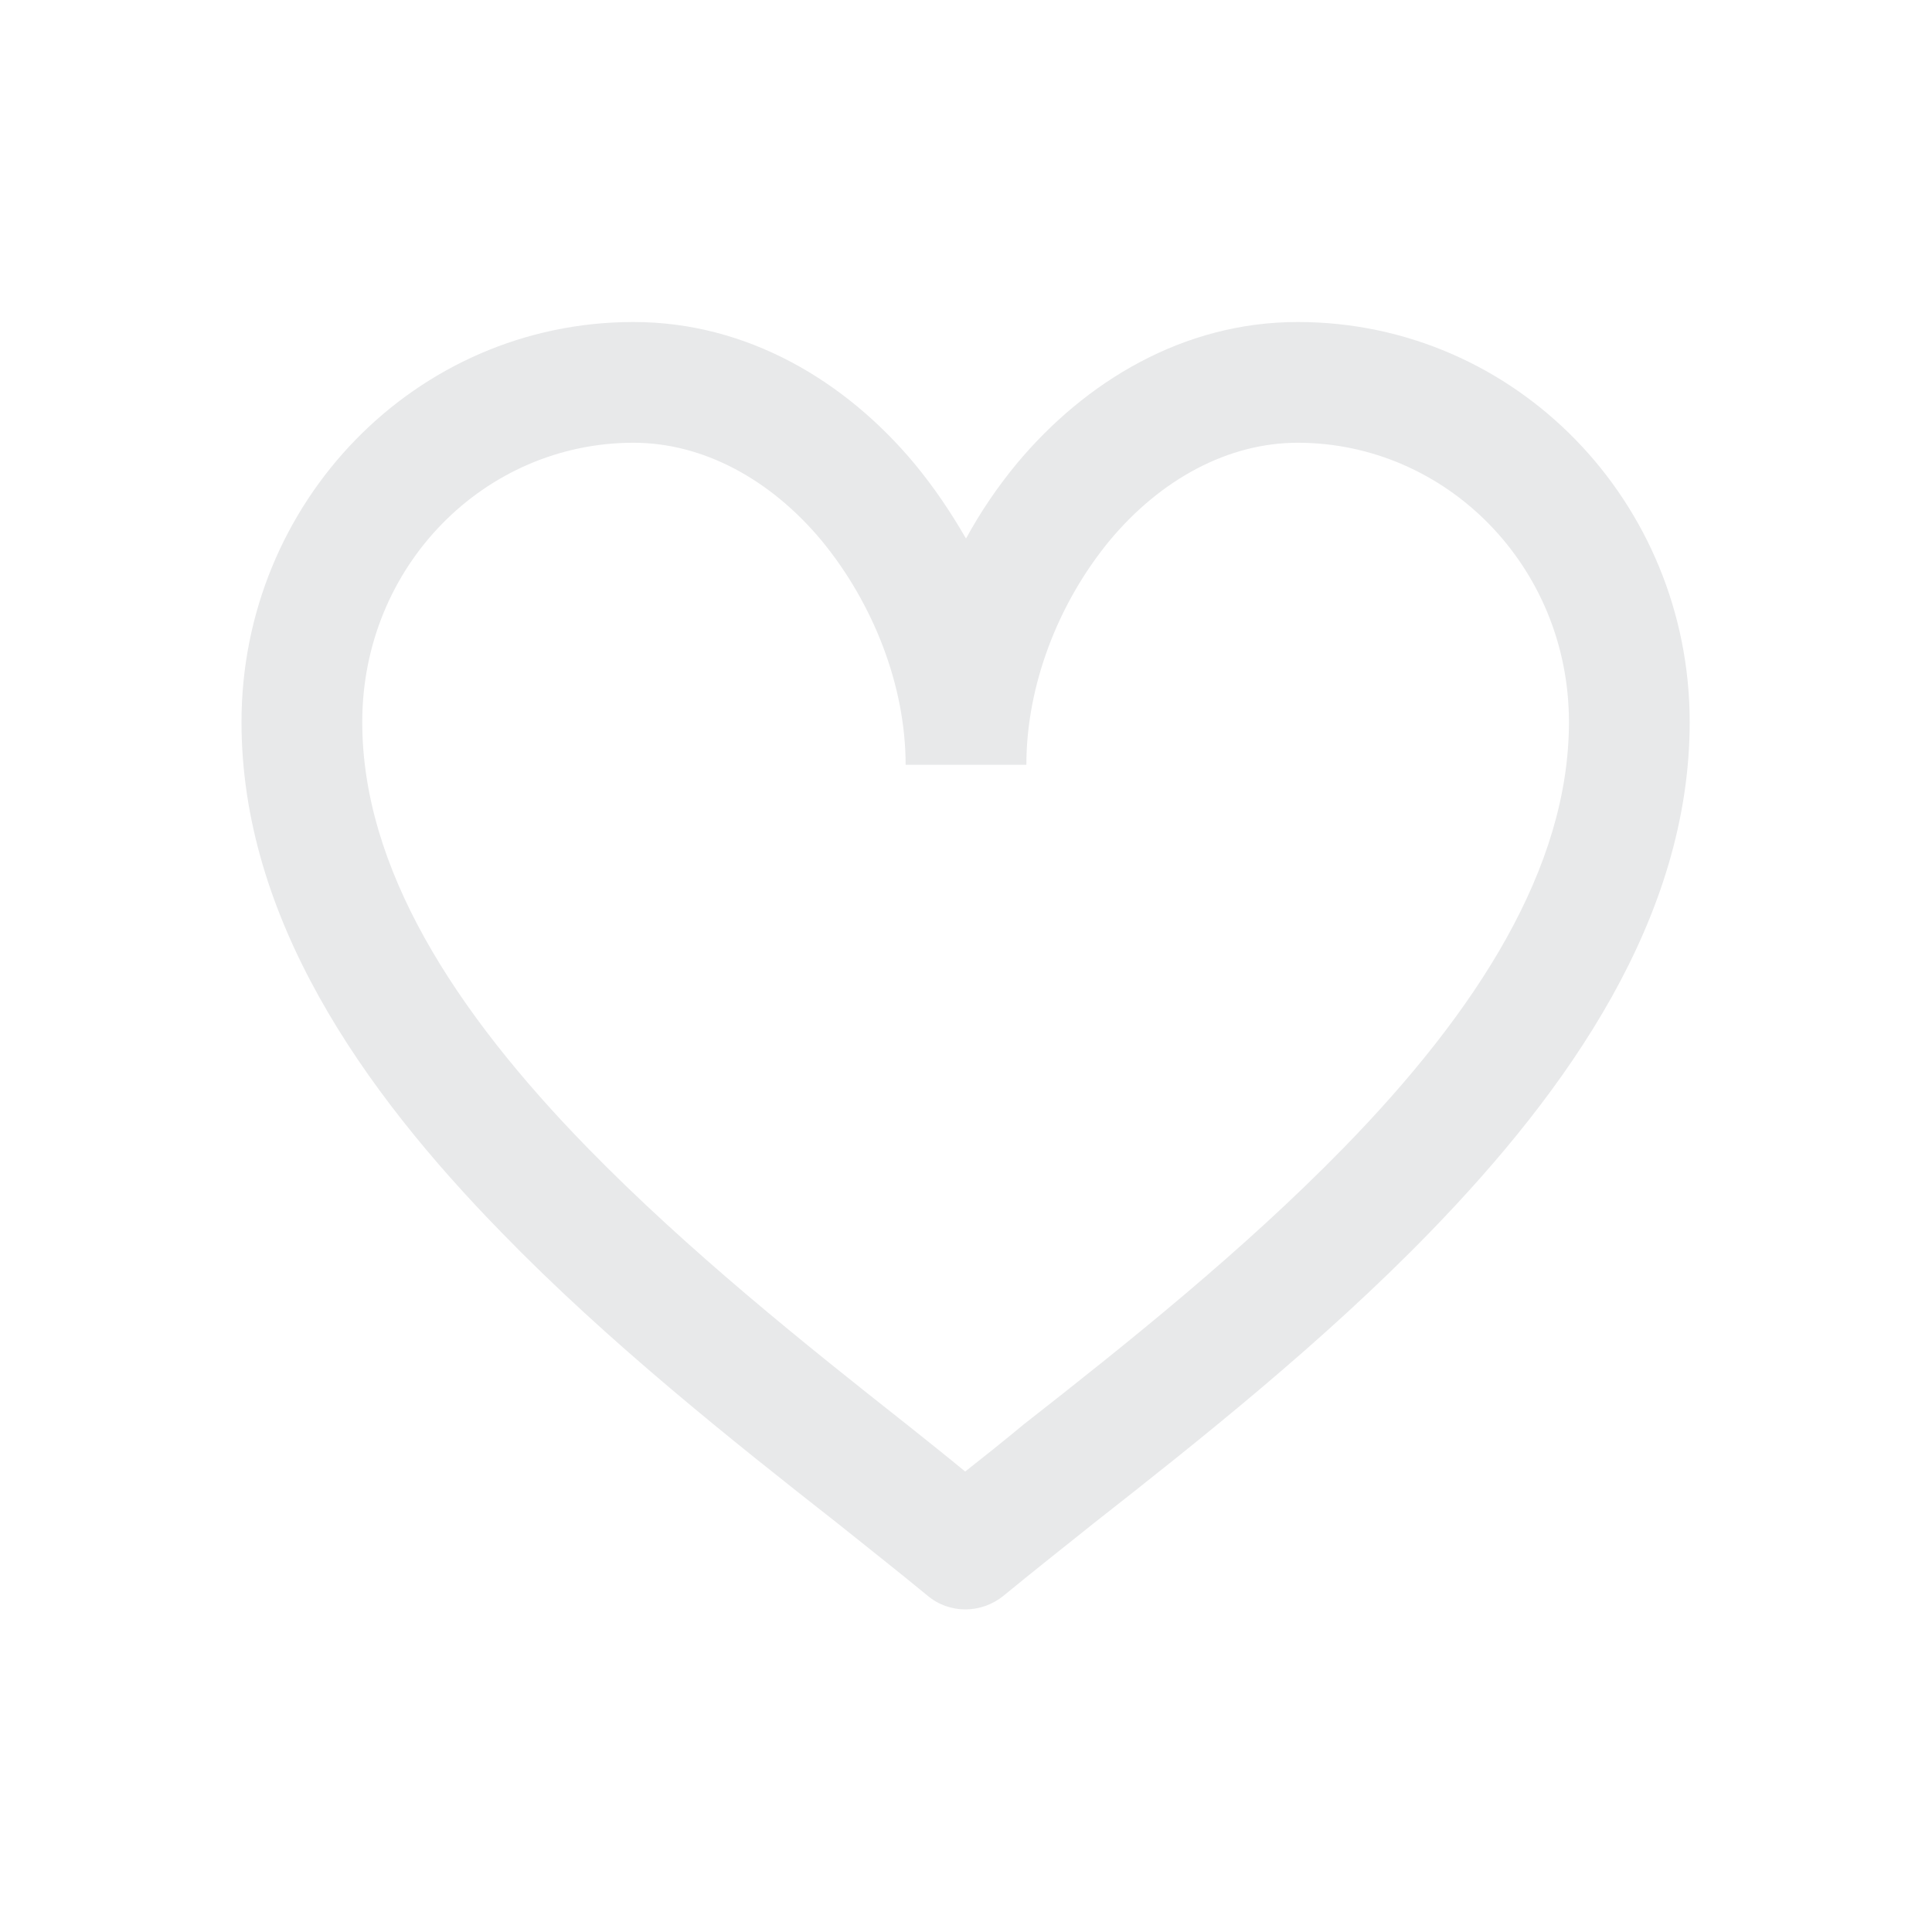
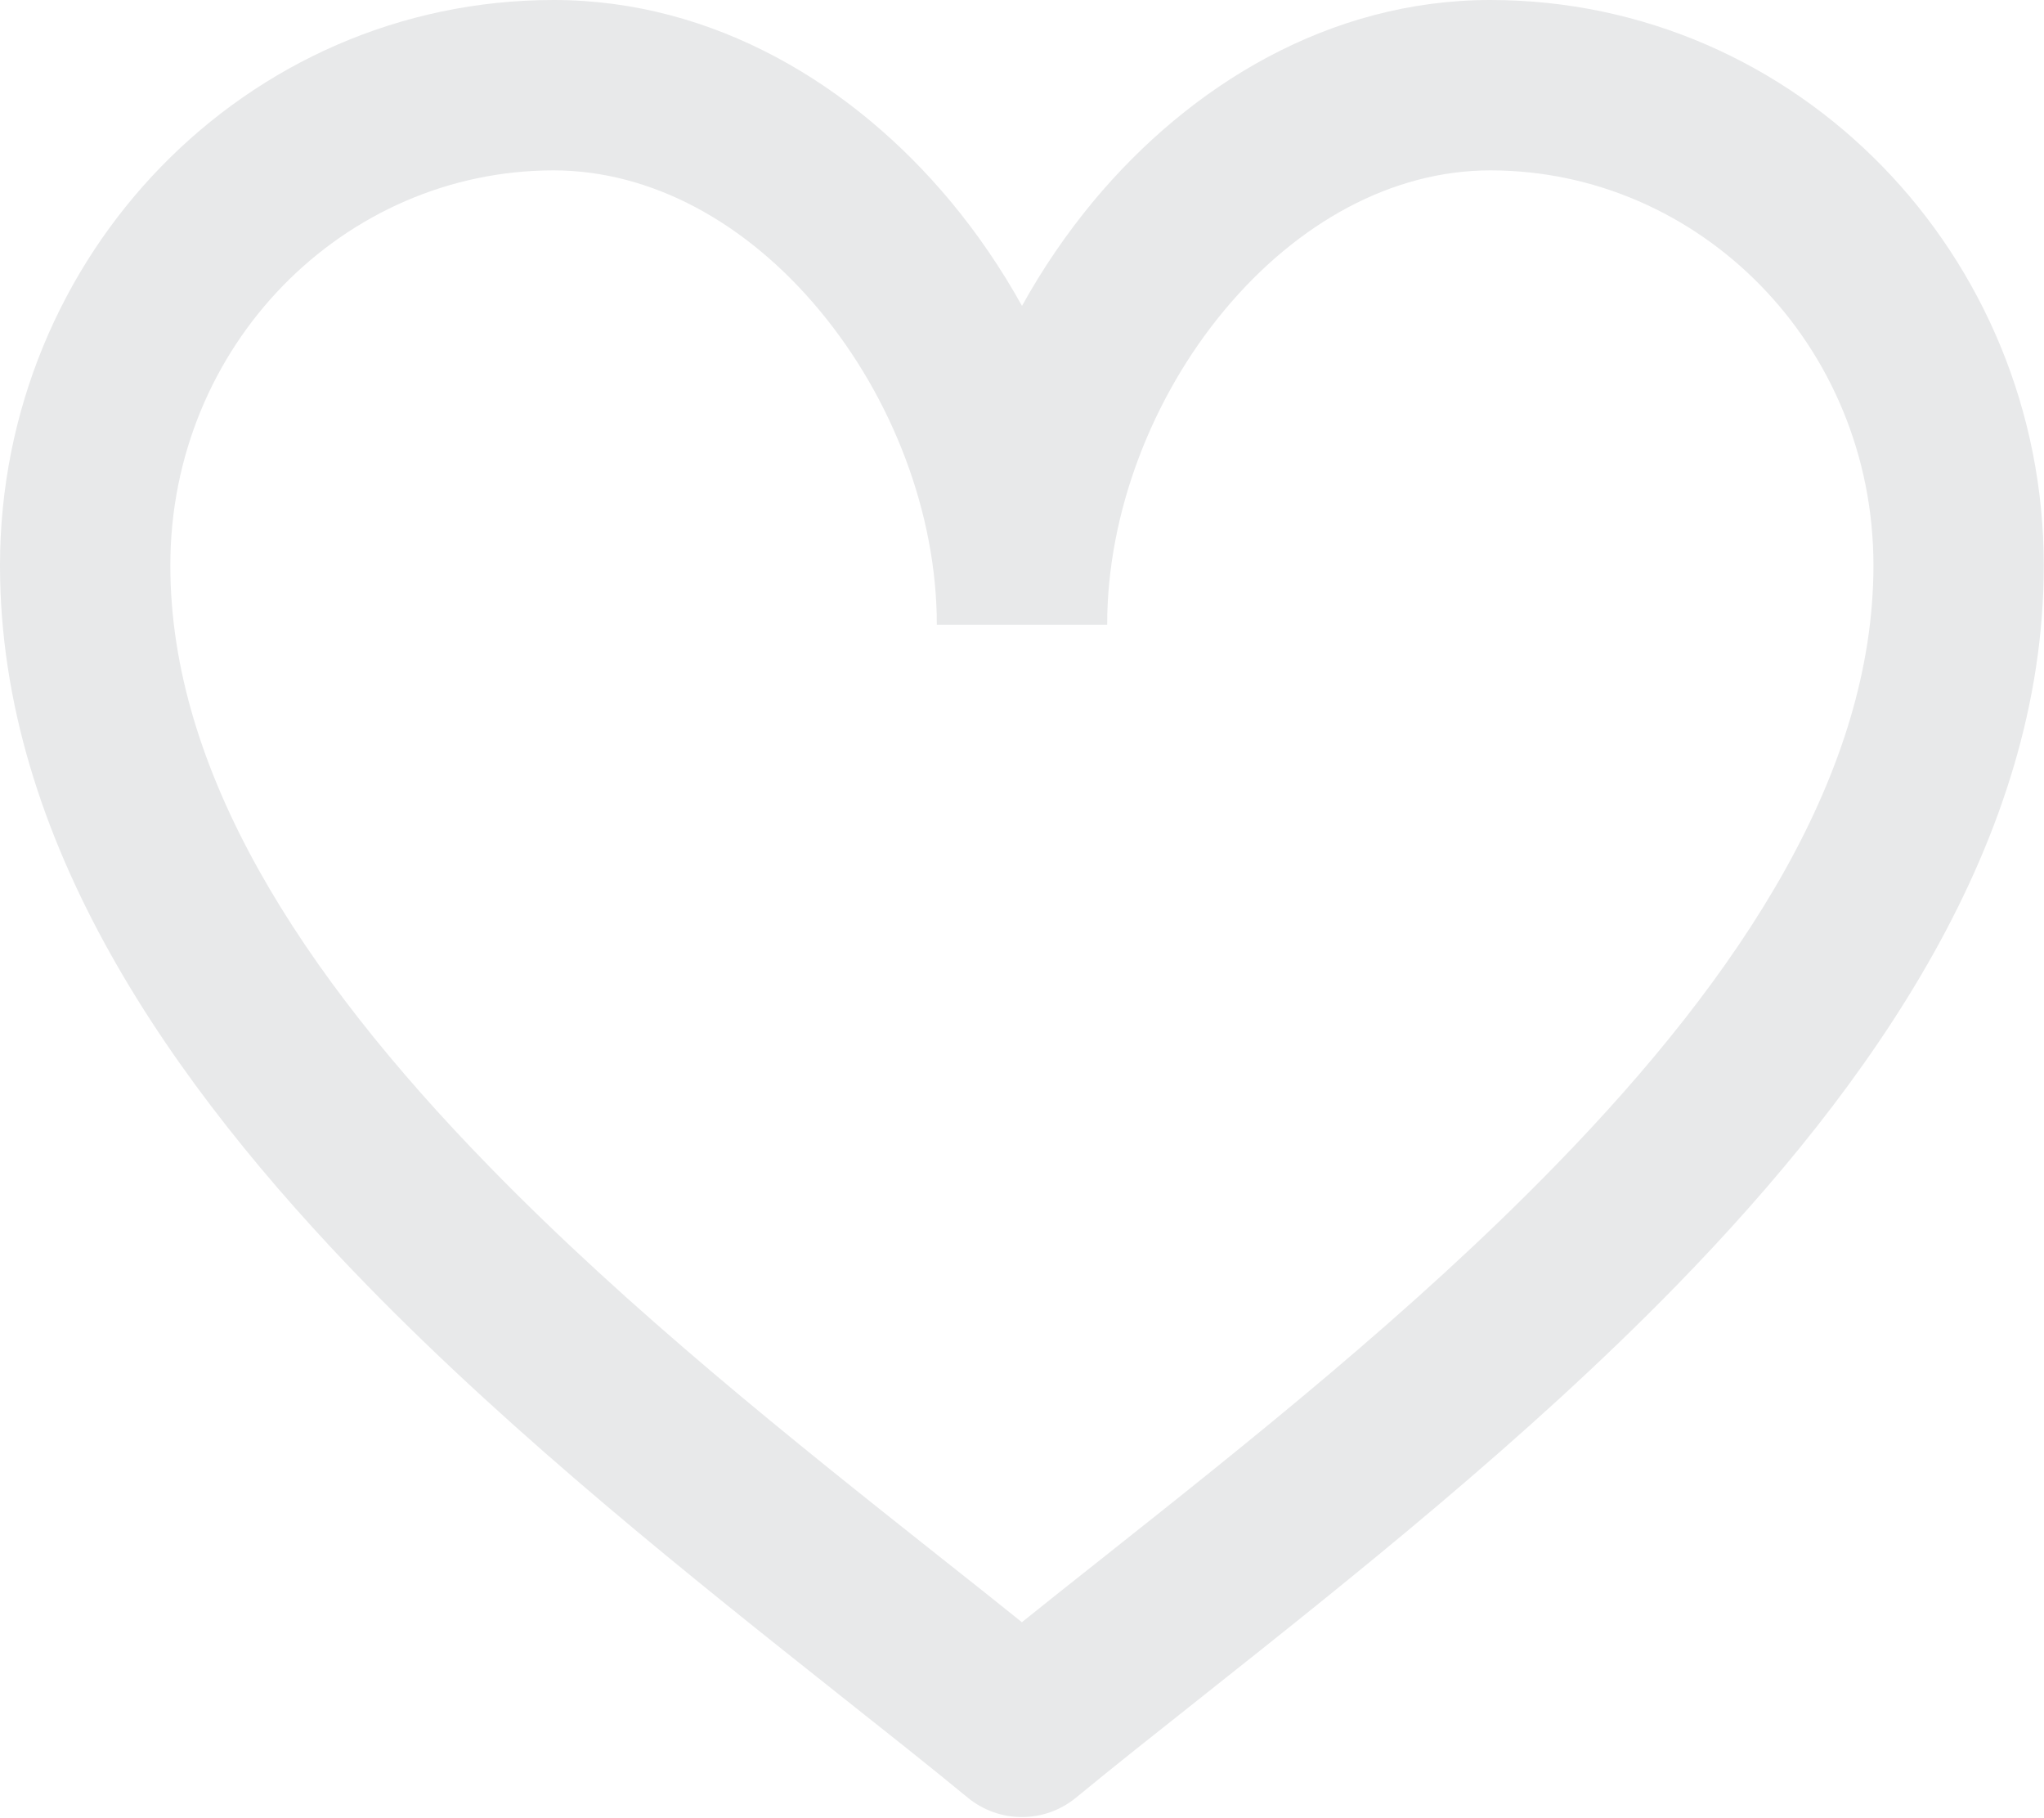
- <svg xmlns="http://www.w3.org/2000/svg" width="24" height="24" viewBox="0 0 24 24" fill="none">
-   <defs />
-   <path id="Union" d="M3 8.97C3 6.24 5.16 4 7.87 4C9.29 4 10.51 4.74 11.36 5.76C11.6 6.05 11.81 6.36 12 6.69C12.18 6.36 12.39 6.05 12.63 5.76C13.48 4.74 14.7 4 16.12 4C18.83 4 20.99 6.24 20.99 8.97C20.99 11.4 19.48 13.54 17.76 15.31C16.44 16.67 14.89 17.9 13.59 18.92C13.19 19.24 12.81 19.54 12.47 19.82C12.19 20.05 11.79 20.05 11.52 19.82C11.18 19.54 10.8 19.24 10.4 18.92C9.1 17.9 7.55 16.67 6.23 15.31C4.5 13.54 3 11.4 3 8.97ZM12.75 9.5L11.25 9.5C11.25 8.52 10.85 7.5 10.21 6.72C9.57 5.95 8.73 5.5 7.87 5.5C6.02 5.5 4.5 7.03 4.5 8.97C4.5 10.78 5.64 12.56 7.3 14.26C8.55 15.54 9.99 16.69 11.27 17.7C11.52 17.9 11.76 18.09 11.99 18.28C12.23 18.09 12.47 17.9 12.71 17.7C14 16.69 15.44 15.54 16.69 14.26C18.35 12.56 19.49 10.78 19.49 8.97C19.49 7.03 17.96 5.5 16.12 5.5C15.26 5.5 14.42 5.95 13.78 6.72C13.14 7.5 12.75 8.52 12.75 9.5Z" fill="#E8E9EA" fill-opacity="1" fill-rule="evenodd" />
+ <svg xmlns="http://www.w3.org/2000/svg" width="18" height="16" viewBox="0 0 18 16" fill="none">
+   <path fill-rule="evenodd" clip-rule="evenodd" d="M0 4.978C0 2.247 2.165 0 4.875 0C6.29 0 7.517 0.749 8.368 1.769C8.605 2.053 8.817 2.364 9 2.693C9.182 2.364 9.395 2.053 9.631 1.769C10.482 0.749 11.708 0 13.124 0C15.833 0 17.998 2.247 17.998 4.978C17.998 7.401 16.489 9.548 14.765 11.316C13.444 12.671 11.891 13.902 10.595 14.93C10.192 15.249 9.813 15.549 9.475 15.827C9.198 16.054 8.8 16.054 8.523 15.827C8.185 15.549 7.806 15.249 7.403 14.93C6.107 13.902 4.555 12.671 3.233 11.316C1.509 9.548 0 7.401 0 4.978ZM9.75 5.5H8.25C8.25 4.521 7.858 3.501 7.215 2.73C6.573 1.959 5.737 1.5 4.875 1.5C3.028 1.5 1.5 3.04 1.5 4.978C1.5 6.784 2.643 8.563 4.307 10.268C5.554 11.548 6.995 12.691 8.279 13.709C8.526 13.904 8.767 14.095 8.999 14.282C9.232 14.095 9.472 13.904 9.719 13.709C11.003 12.691 12.444 11.548 13.691 10.268C15.355 8.563 16.498 6.784 16.498 4.978C16.498 3.04 14.97 1.5 13.124 1.5C12.261 1.5 11.426 1.959 10.784 2.729C10.141 3.5 9.75 4.521 9.75 5.5Z" fill="#E8E9EA" />
</svg>
